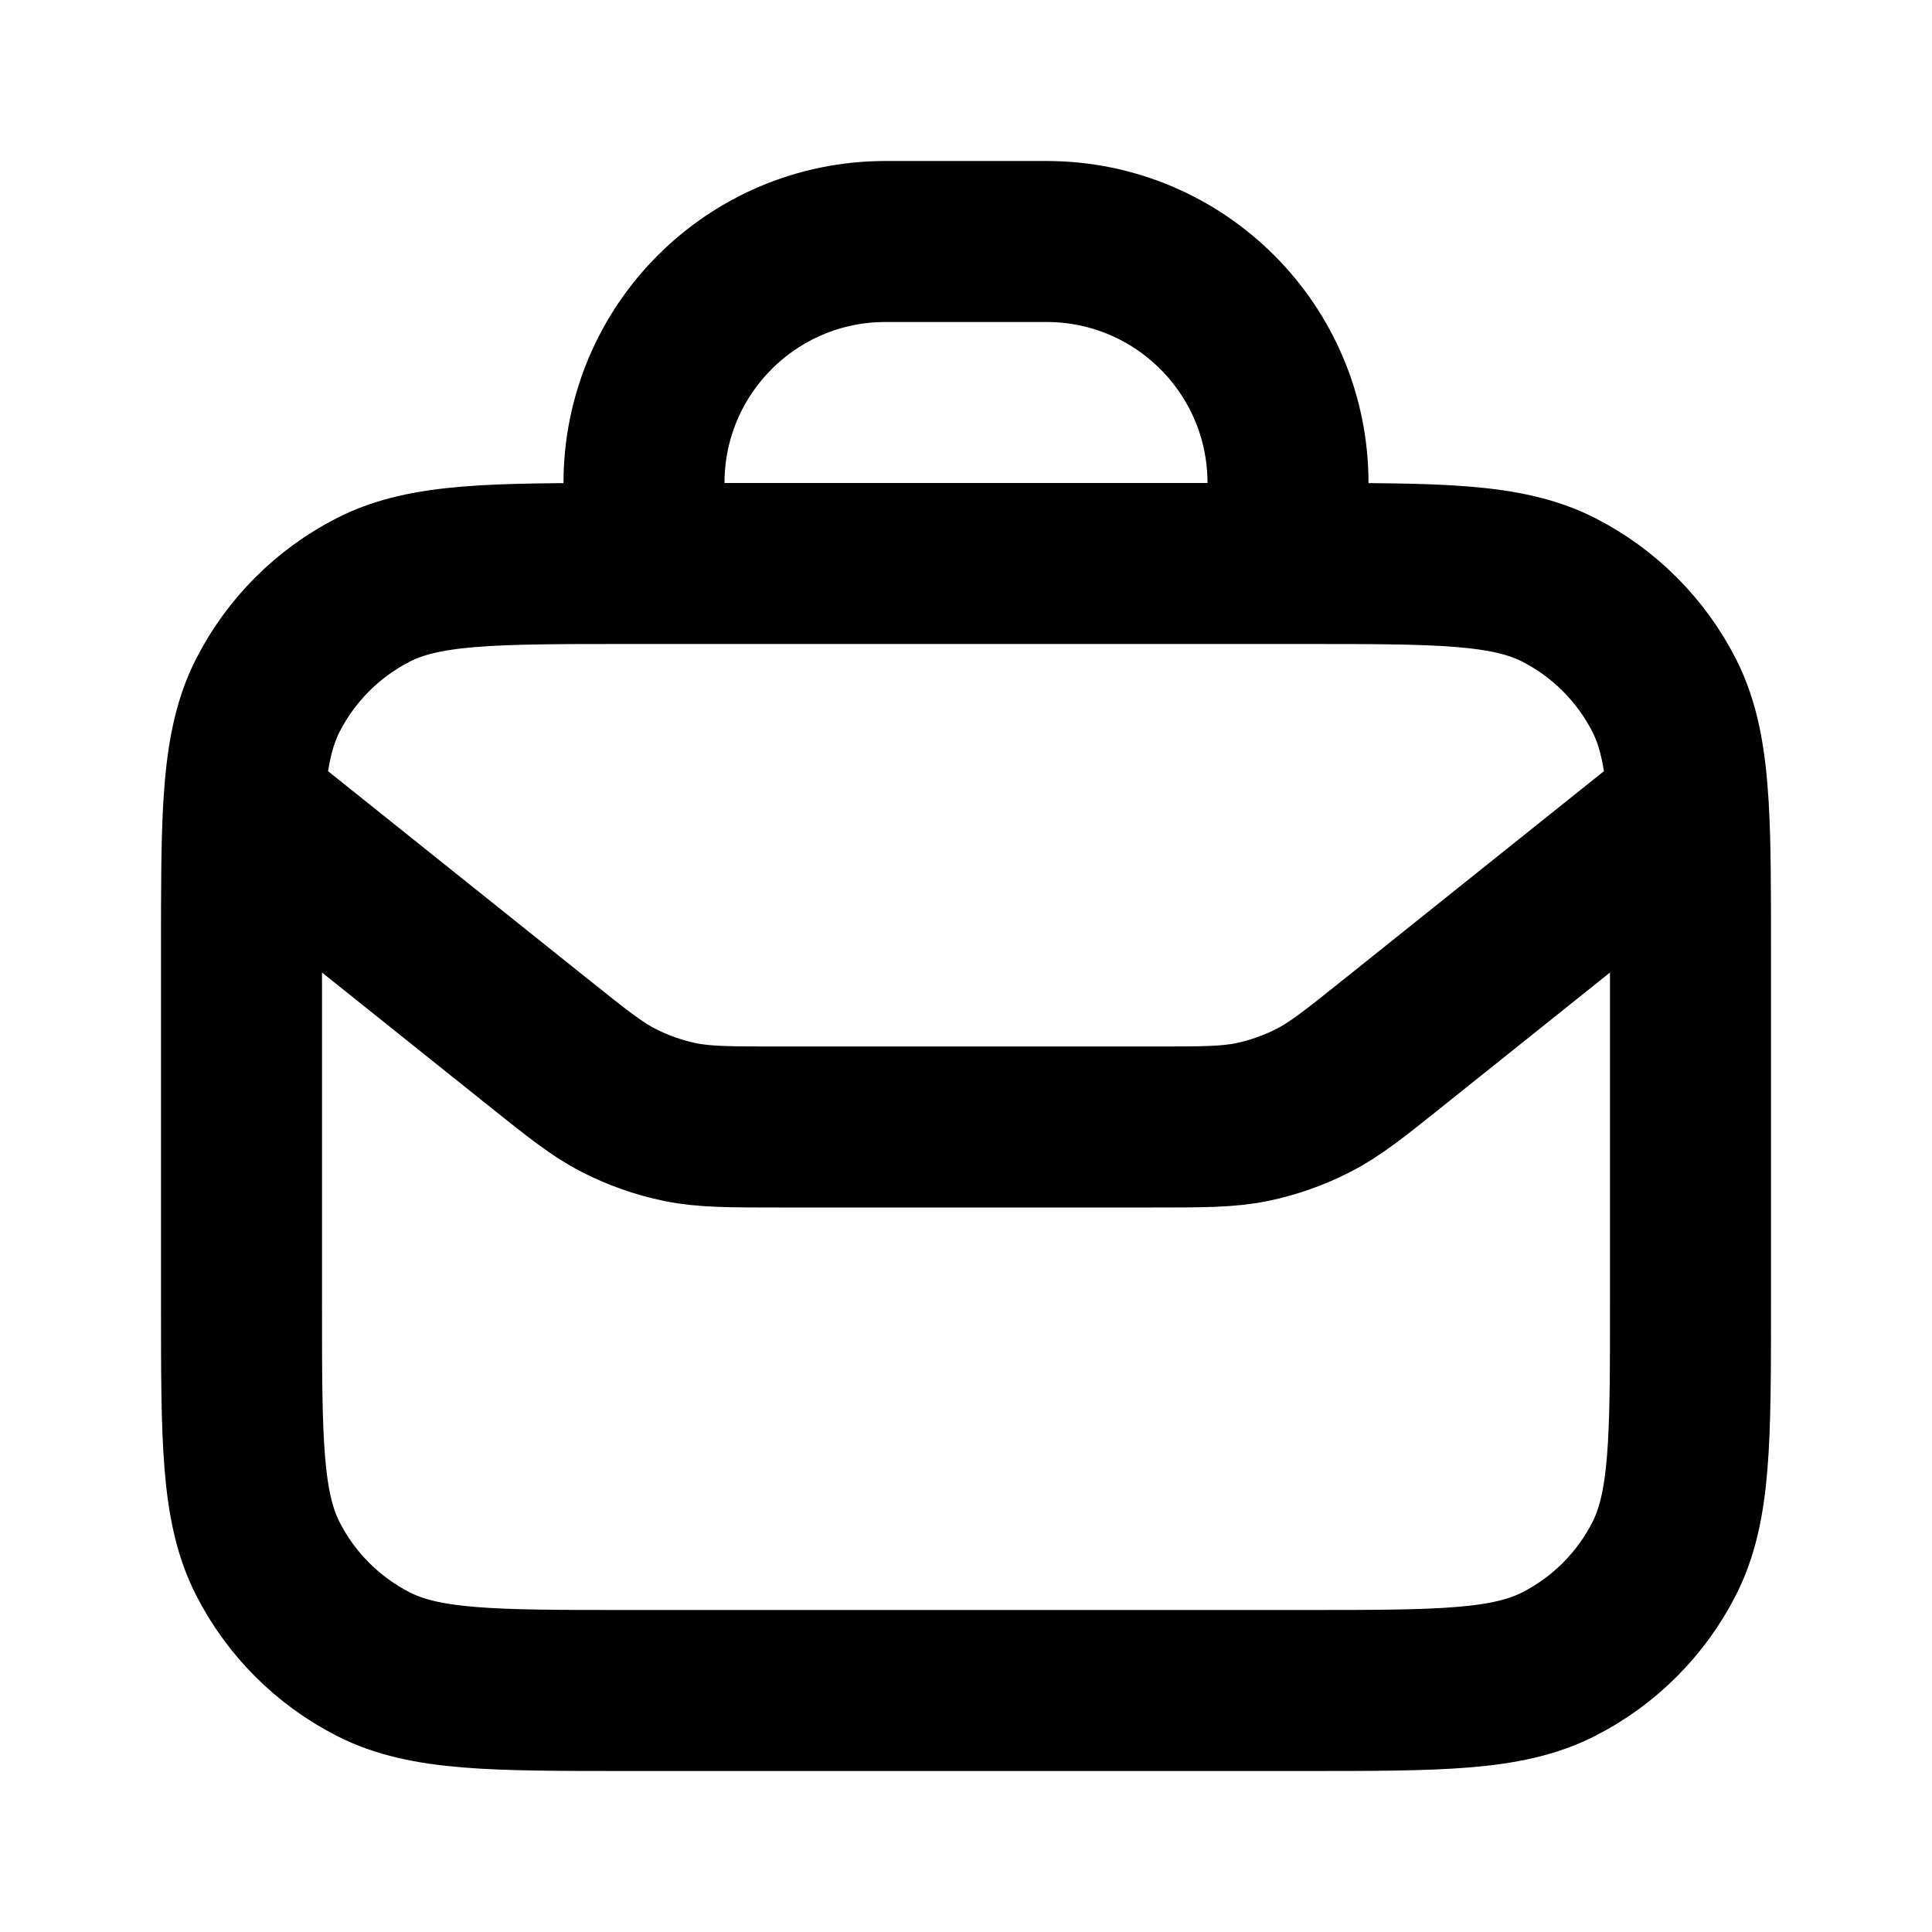
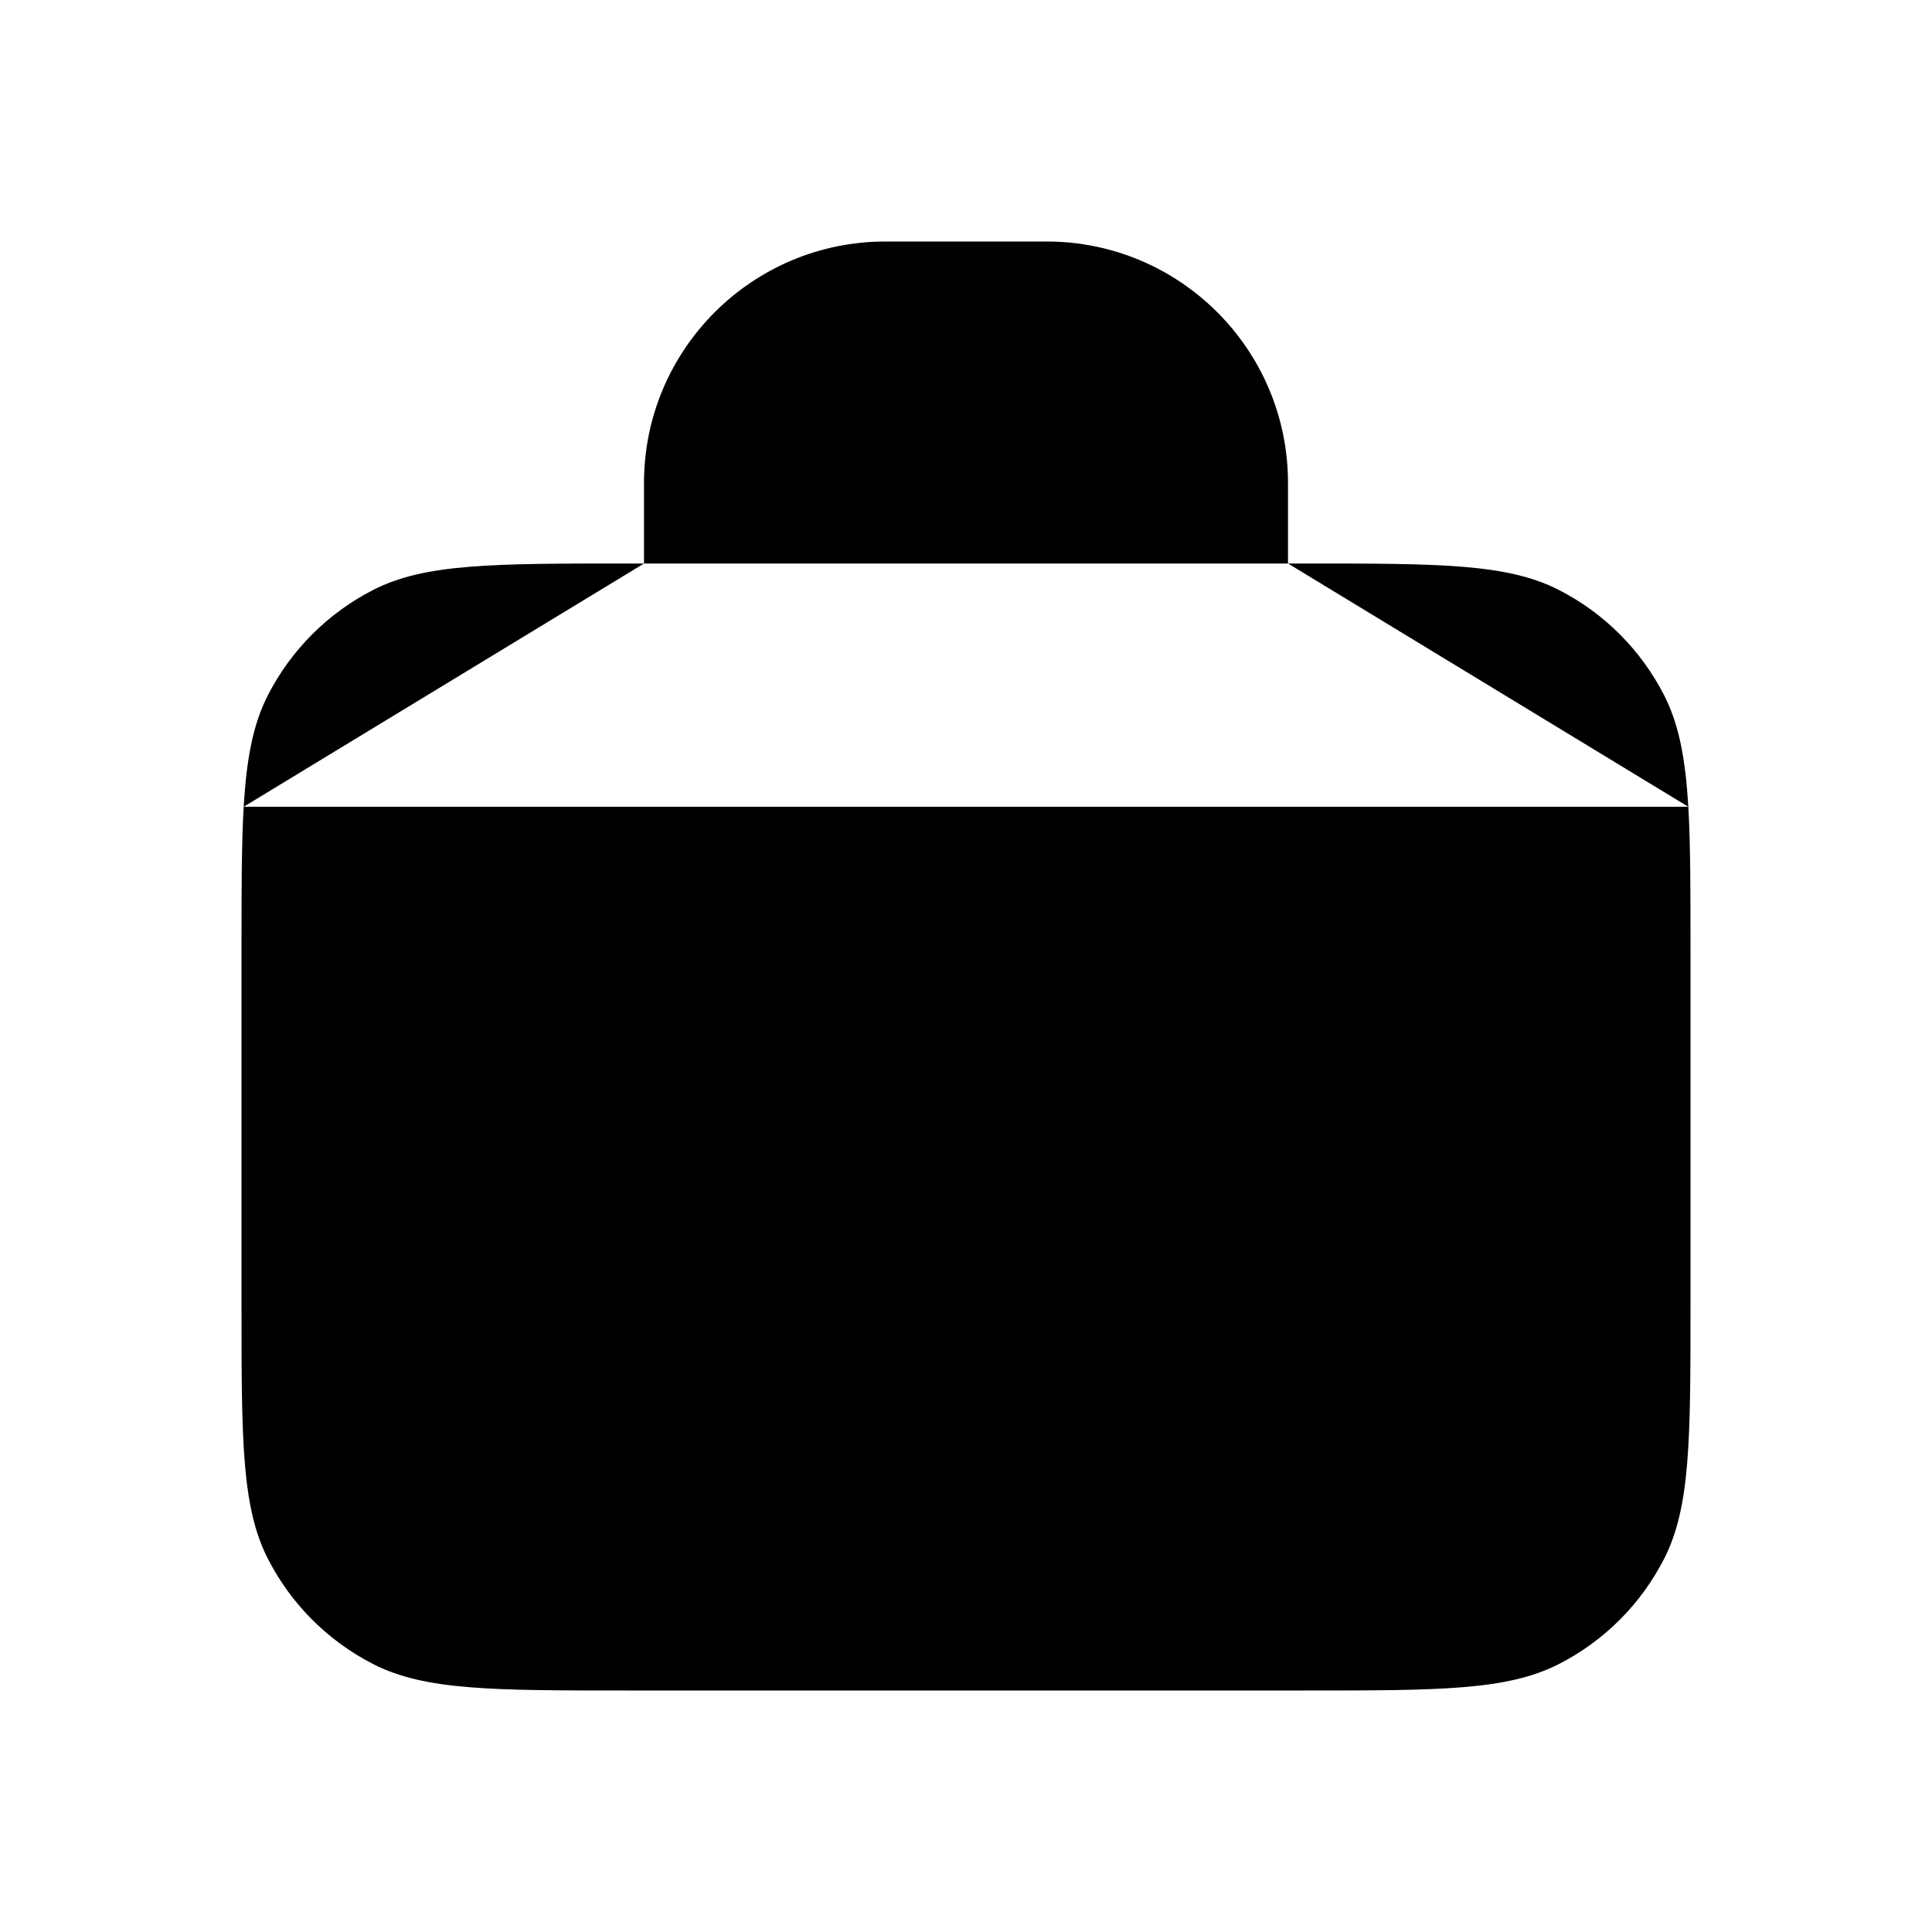
- <svg xmlns="http://www.w3.org/2000/svg" width="800px" height="800px" viewBox="0 0 24 24" fill="none">
-   <path d="M3.027 10.022L6.685 12.948C7.173 13.338 7.416 13.533 7.687 13.671C7.928 13.794 8.184 13.884 8.449 13.939C8.748 14 9.06 14 9.684 14H14.316C14.94 14 15.252 14 15.551 13.939C15.816 13.884 16.072 13.794 16.312 13.671C16.584 13.533 16.828 13.338 17.315 12.948L20.973 10.022M3.027 10.022C3 10.489 3 11.064 3 11.8V16.2C3 17.88 3 18.72 3.327 19.362C3.615 19.927 4.074 20.385 4.638 20.673C5.28 21 6.12 21 7.8 21H16.2C17.88 21 18.72 21 19.362 20.673C19.927 20.385 20.385 19.927 20.673 19.362C21 18.72 21 17.88 21 16.2V11.8C21 11.064 21 10.489 20.973 10.022M3.027 10.022C3.063 9.422 3.143 8.999 3.327 8.638C3.615 8.074 4.074 7.615 4.638 7.327C5.28 7 6.12 7 7.8 7H8M20.973 10.022C20.937 9.422 20.857 8.999 20.673 8.638C20.385 8.074 19.927 7.615 19.362 7.327C18.72 7 17.88 7 16.2 7H16M8 7V6C8 4.343 9.343 3 11 3H13C14.657 3 16 4.343 16 6V7M8 7H16" stroke="#000000" stroke-width="2" stroke-linecap="round" stroke-linejoin="round" />
+ <svg xmlns="http://www.w3.org/2000/svg" width="800px" height="800px" viewBox="0 0 24 24" class="fill-nord0 dark:fill-nord3">
+   <path d="M3.027 10.022L6.685 12.948C7.173 13.338 7.416 13.533 7.687 13.671C7.928 13.794 8.184 13.884 8.449 13.939C8.748 14 9.06 14 9.684 14H14.316C14.94 14 15.252 14 15.551 13.939C15.816 13.884 16.072 13.794 16.312 13.671C16.584 13.533 16.828 13.338 17.315 12.948L20.973 10.022M3.027 10.022C3 10.489 3 11.064 3 11.8V16.2C3 17.88 3 18.72 3.327 19.362C3.615 19.927 4.074 20.385 4.638 20.673C5.28 21 6.12 21 7.8 21H16.2C17.88 21 18.72 21 19.362 20.673C19.927 20.385 20.385 19.927 20.673 19.362C21 18.72 21 17.88 21 16.2V11.8C21 11.064 21 10.489 20.973 10.022M3.027 10.022C3.063 9.422 3.143 8.999 3.327 8.638C3.615 8.074 4.074 7.615 4.638 7.327C5.28 7 6.12 7 7.8 7H8M20.973 10.022C20.937 9.422 20.857 8.999 20.673 8.638C20.385 8.074 19.927 7.615 19.362 7.327C18.72 7 17.88 7 16.2 7H16M8 7V6C8 4.343 9.343 3 11 3H13C14.657 3 16 4.343 16 6V7M8 7H16" stroke-width="2" stroke-linecap="round" stroke-linejoin="round" />
</svg>
